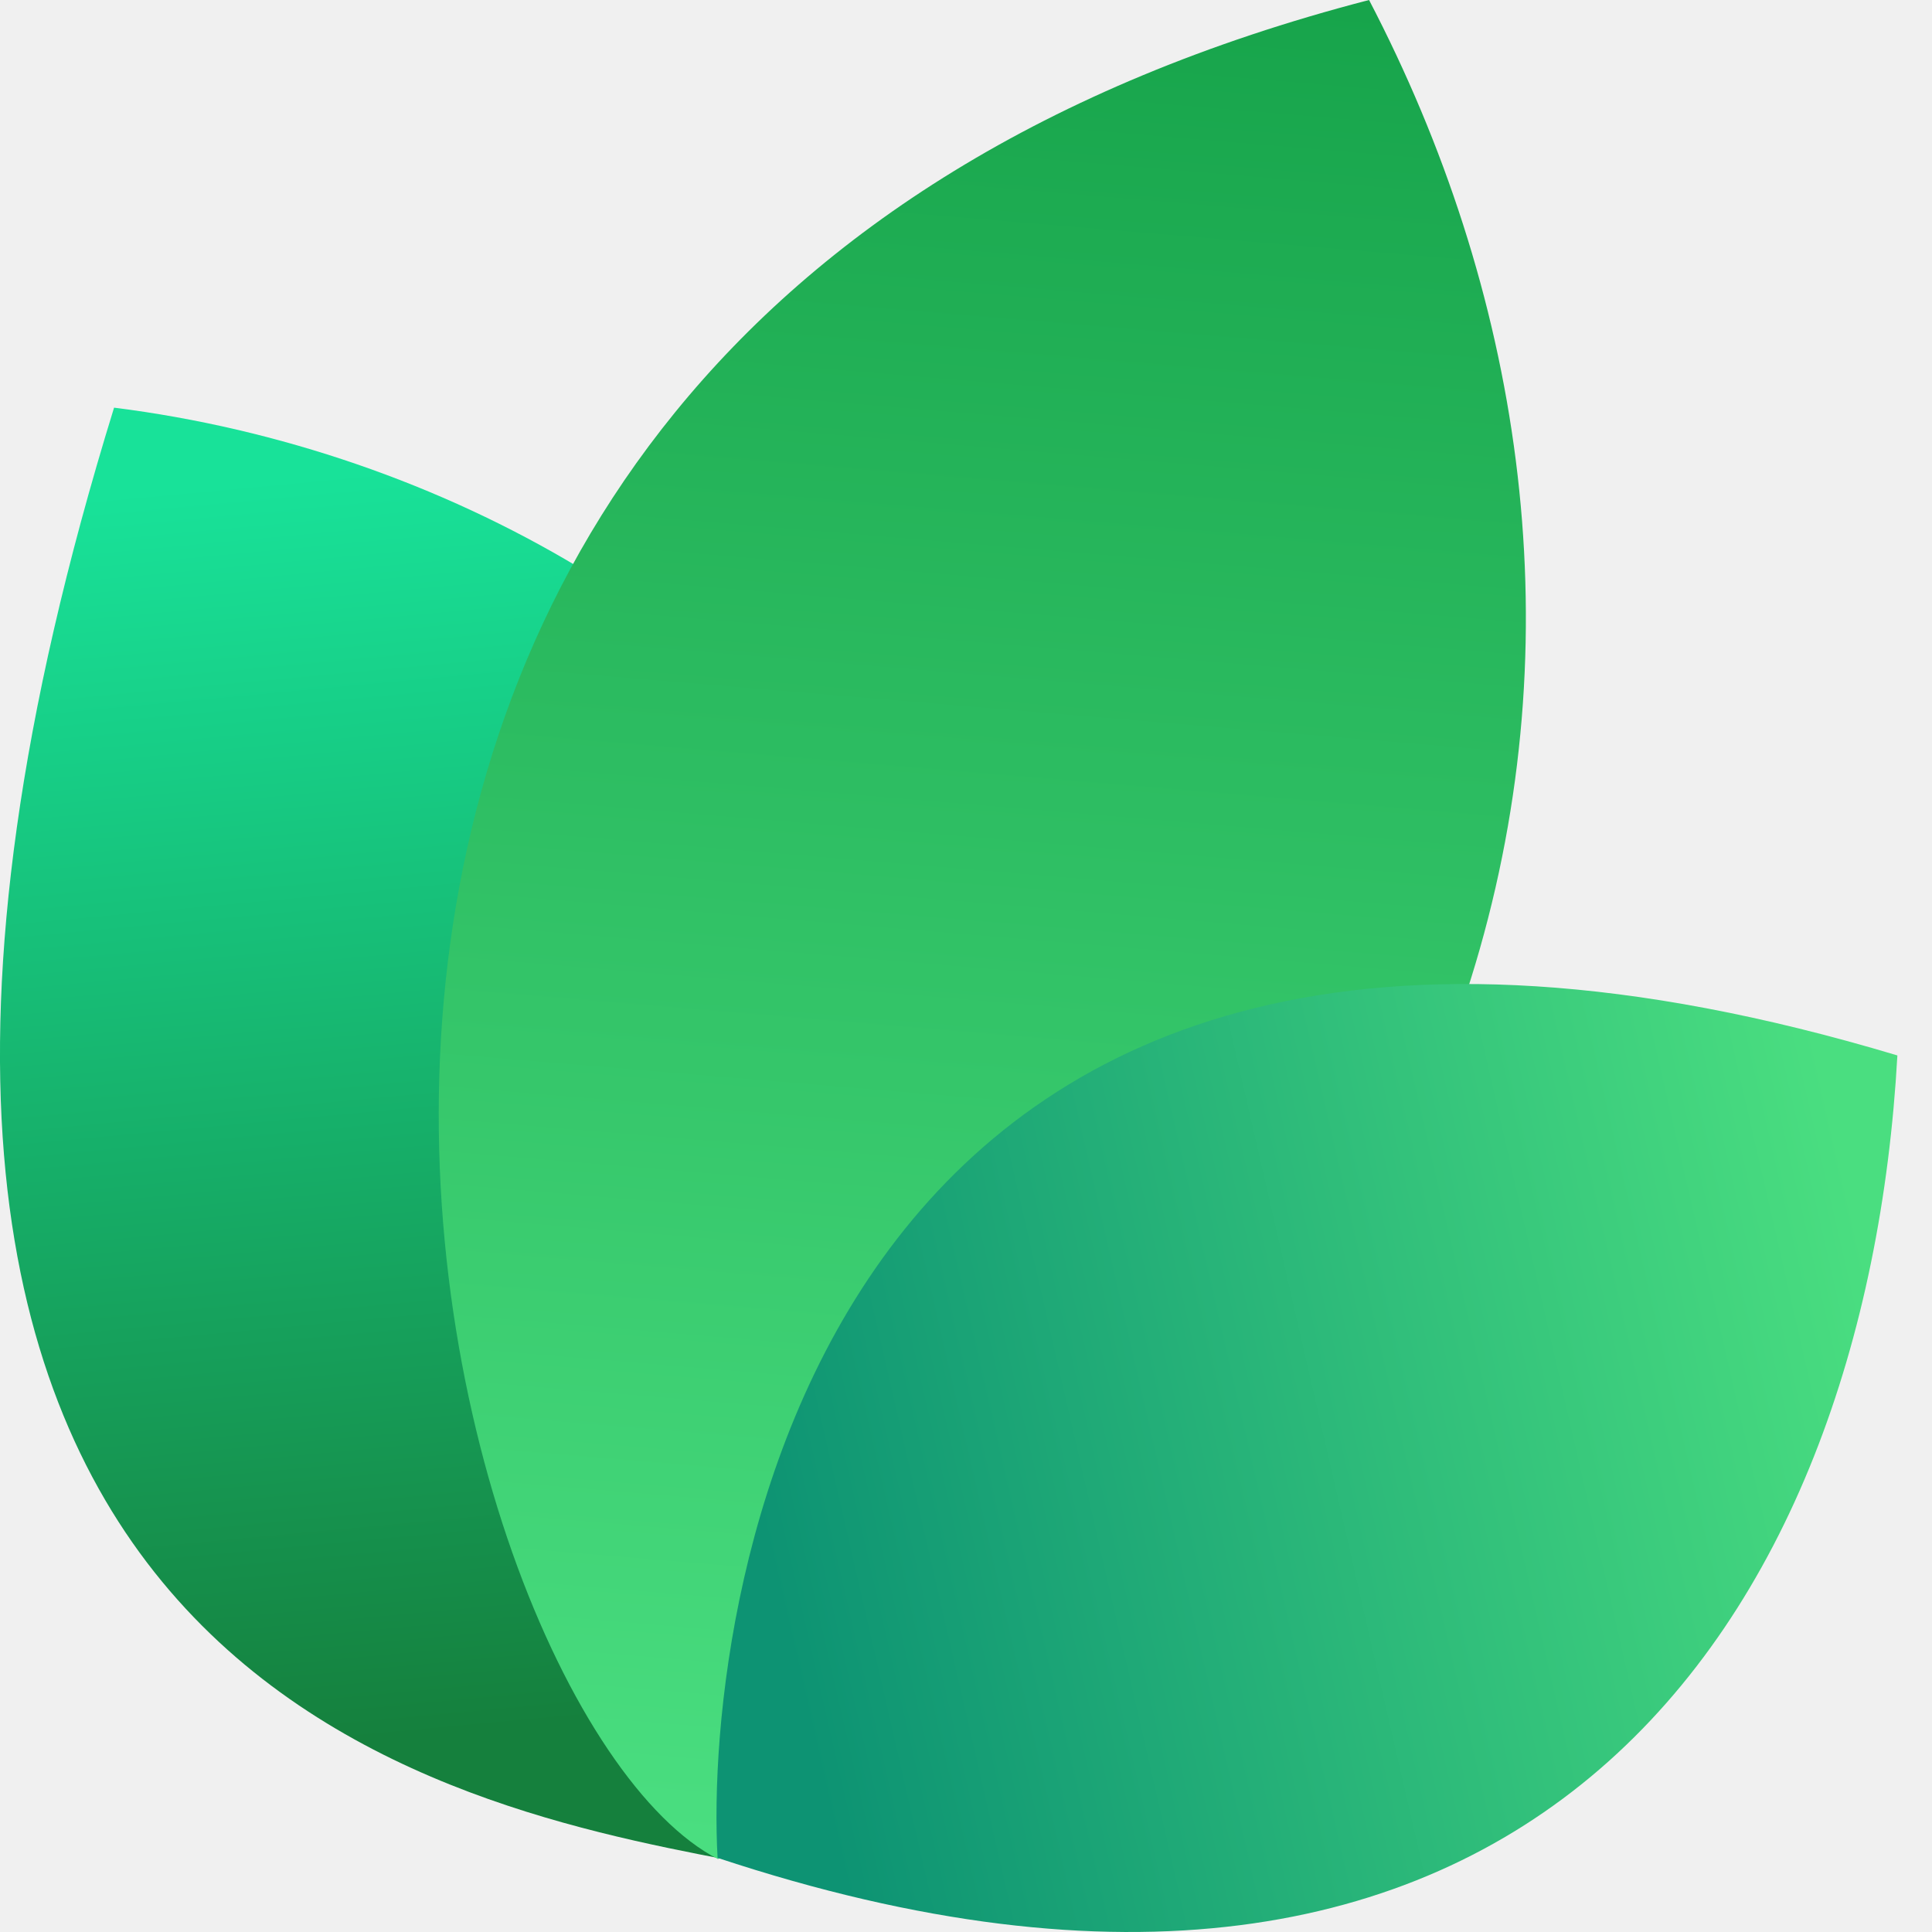
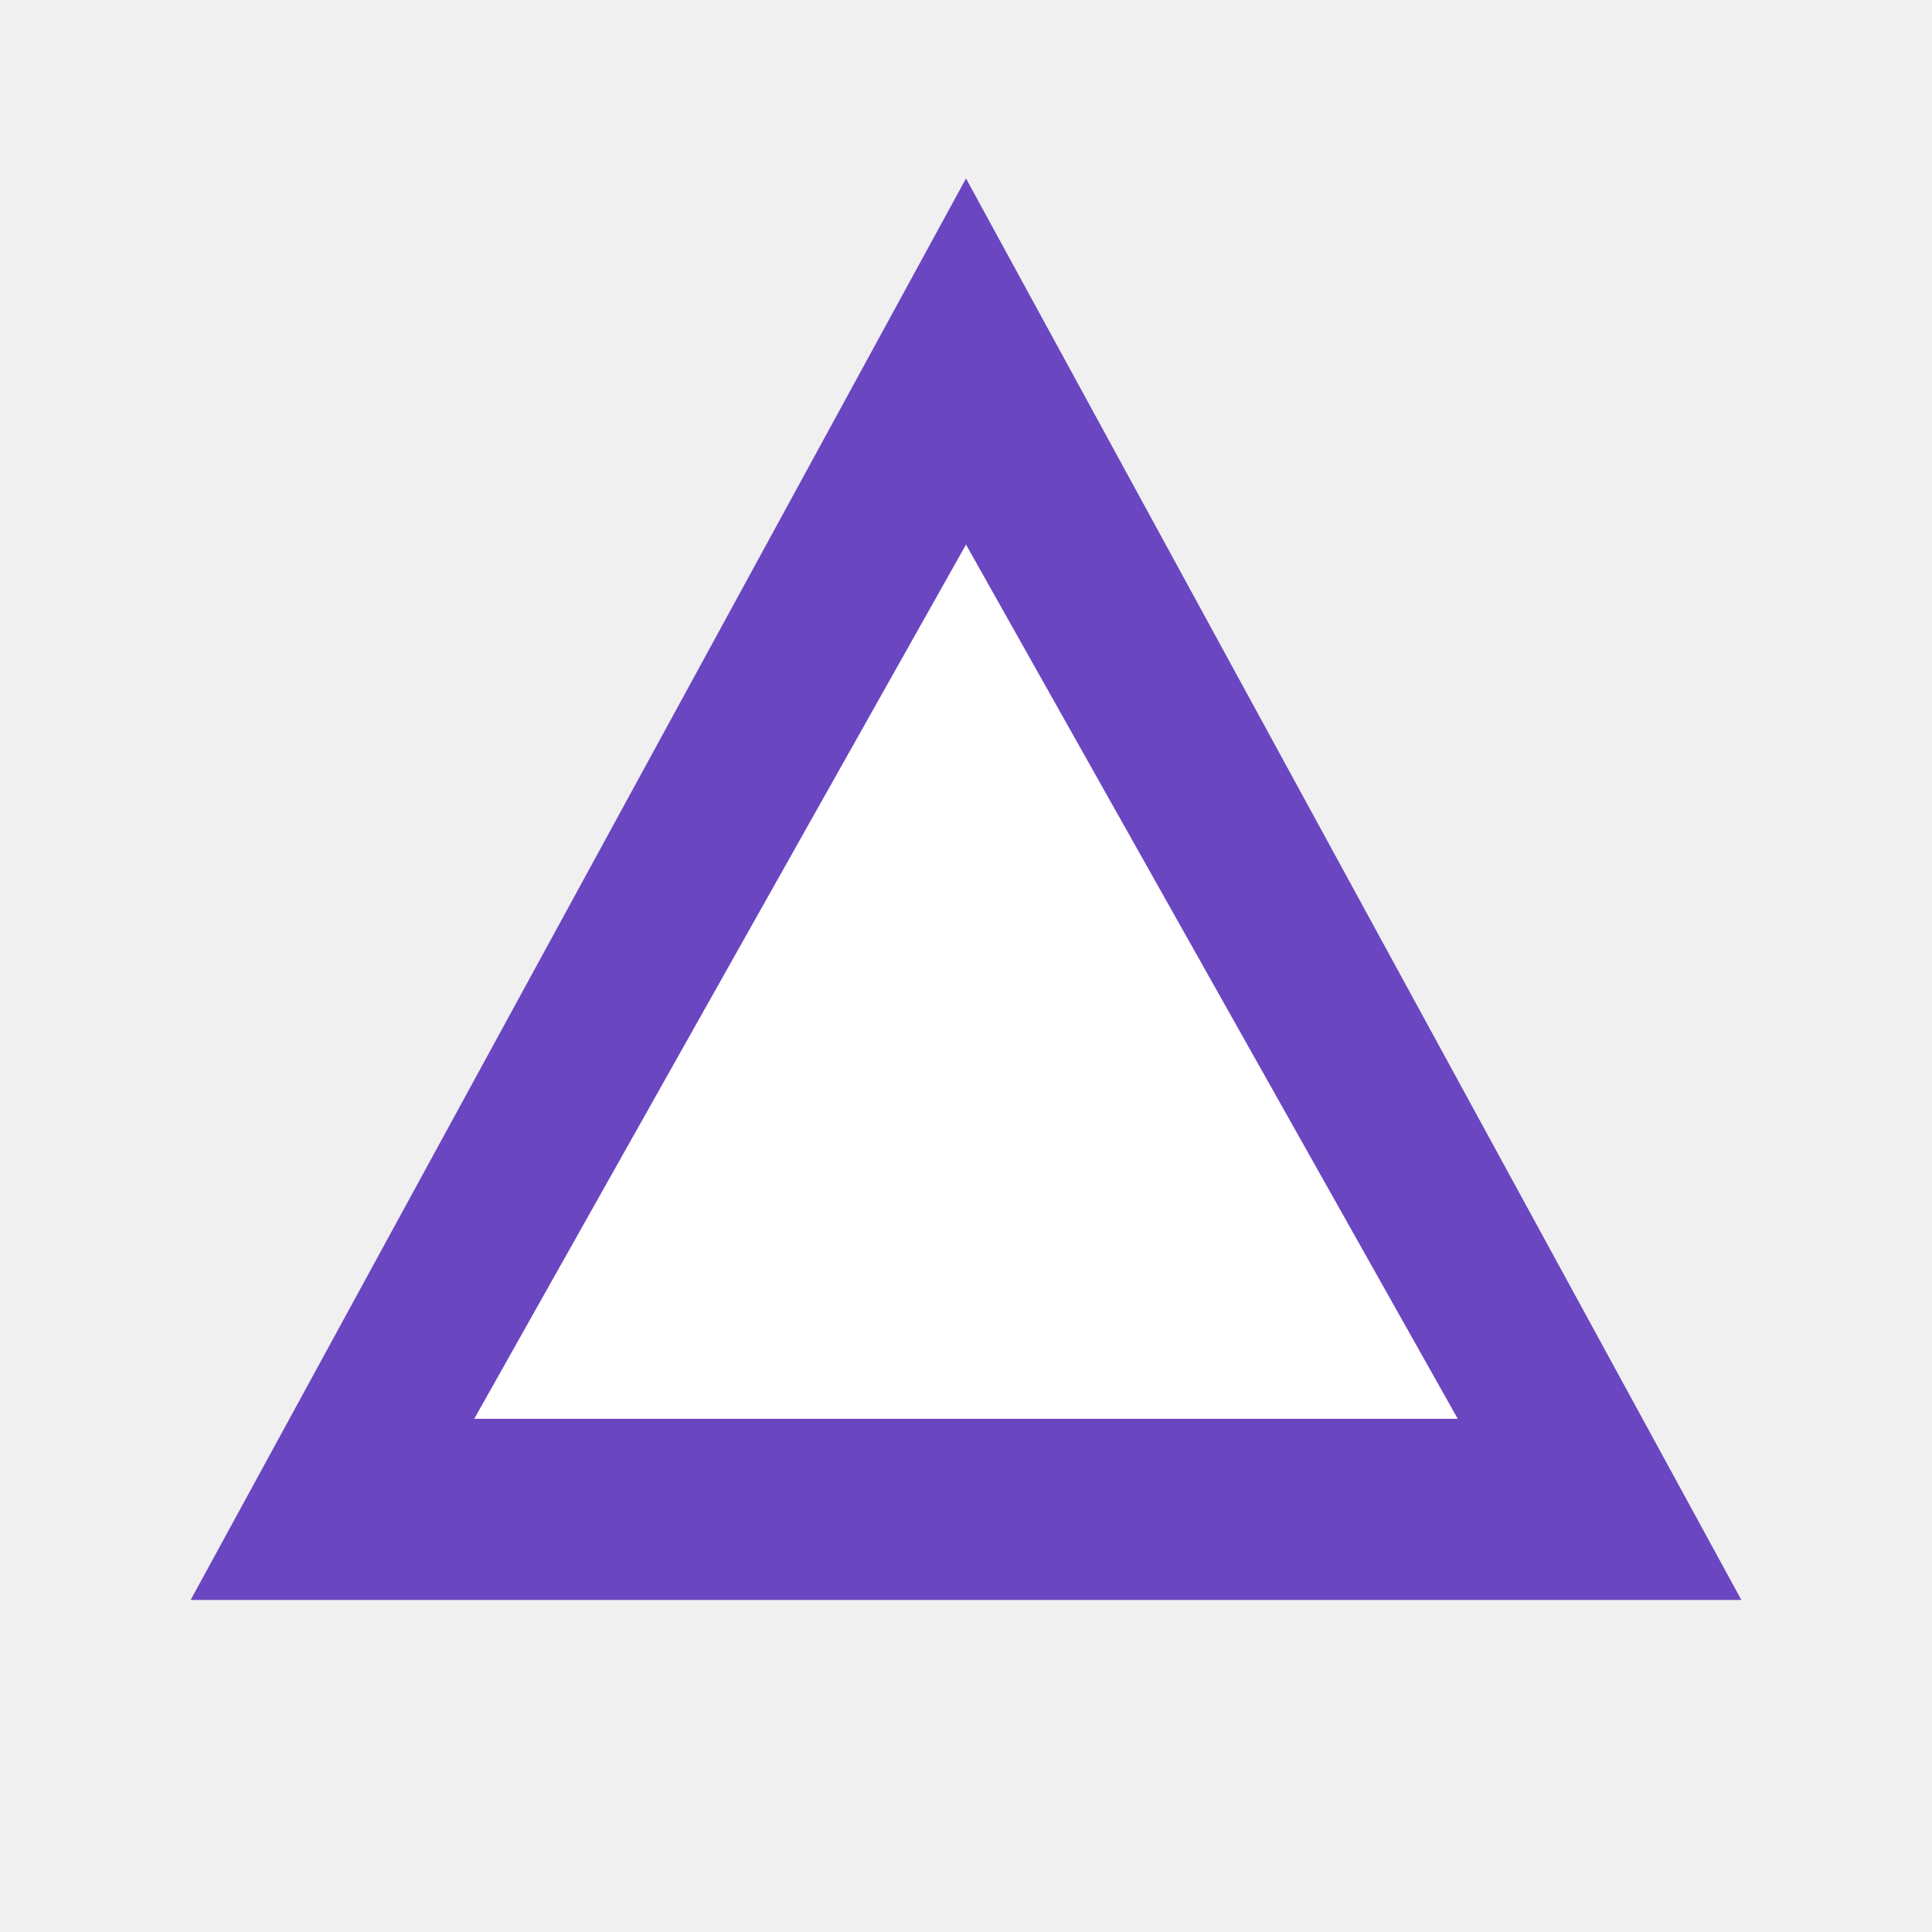
- <svg xmlns="http://www.w3.org/2000/svg" width="24" height="24" viewBox="0 0 24 24" fill="none">
-   <path d="M9.061 23.108C5.268 22.377 -3.391 20.627 1.417 5.064C9.634 6.099 16.973 14.064 9.061 23.108Z" fill="url(#paint0_linear_17557_2021)" />
-   <path d="M8.919 23.094C5.276 21.222 0.784 4.209 17.007 0C20.757 7.193 19.621 16.545 8.919 23.094Z" fill="url(#paint1_linear_17557_2021)" />
-   <path d="M8.914 23.079C8.735 19.882 10.159 9.085 23.57 13.111C23.181 20.123 18.984 26.418 8.914 23.079Z" fill="url(#paint2_linear_17557_2021)" />
-   <defs>
-     <linearGradient id="paint0_linear_17557_2021" x1="3.776" y1="5.916" x2="5.232" y2="21.559" gradientUnits="userSpaceOnUse">
-       <stop stop-color="#18E299" />
-       <stop offset="1" stop-color="#15803D" />
-     </linearGradient>
-     <linearGradient id="paint1_linear_17557_2021" x1="12.171" y1="-0.718" x2="10.19" y2="22.983" gradientUnits="userSpaceOnUse">
-       <stop stop-color="#16A34A" />
-       <stop offset="1" stop-color="#4ADE80" />
-     </linearGradient>
-     <linearGradient id="paint2_linear_17557_2021" x1="23.133" y1="15.353" x2="9.338" y2="18.52" gradientUnits="userSpaceOnUse">
-       <stop stop-color="#4ADE80" />
-       <stop offset="1" stop-color="#0D9373" />
-     </linearGradient>
-   </defs>
+ <svg xmlns="http://www.w3.org/2000/svg" width="32" height="32" viewBox="0 0 32 32" fill="none">
+   <path d="M16 4L28 26H4L16 4Z" fill="#6B46C1" stroke="#6B46C1" stroke-width="1" />
+   <path d="M16 8L25 24H7L16 8Z" fill="white" stroke="#6B46C1" stroke-width="1" />
</svg>
